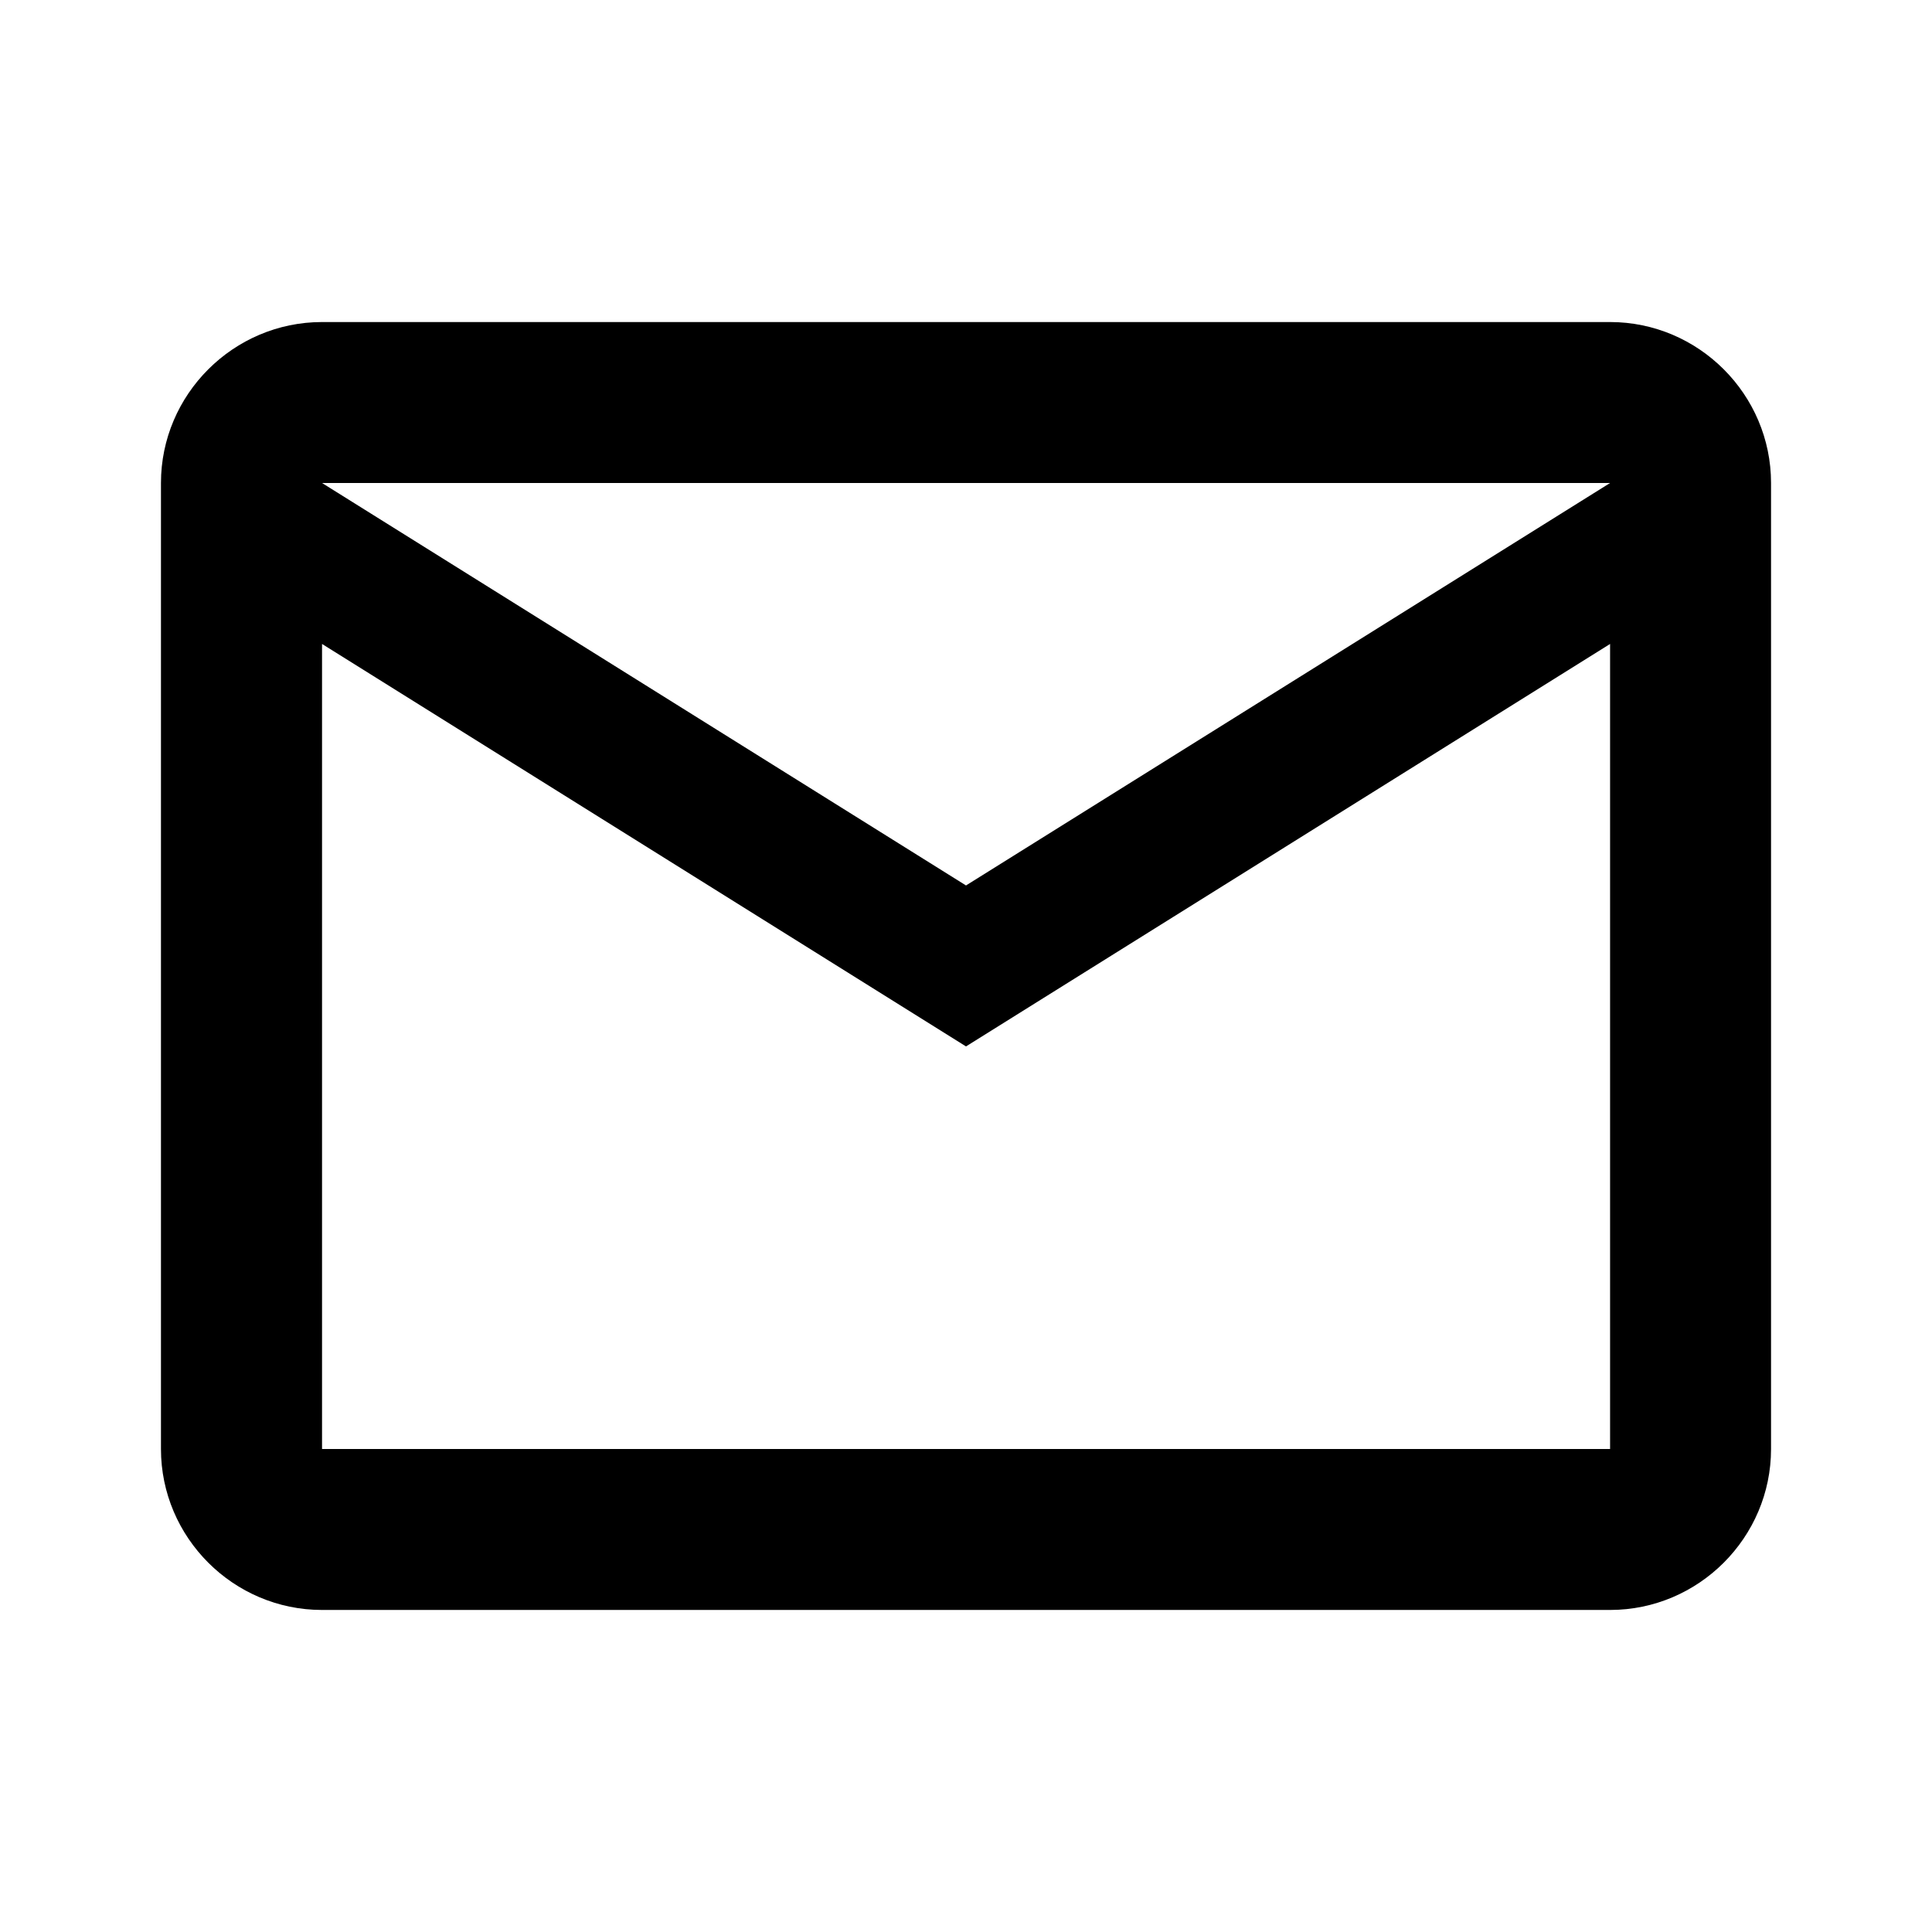
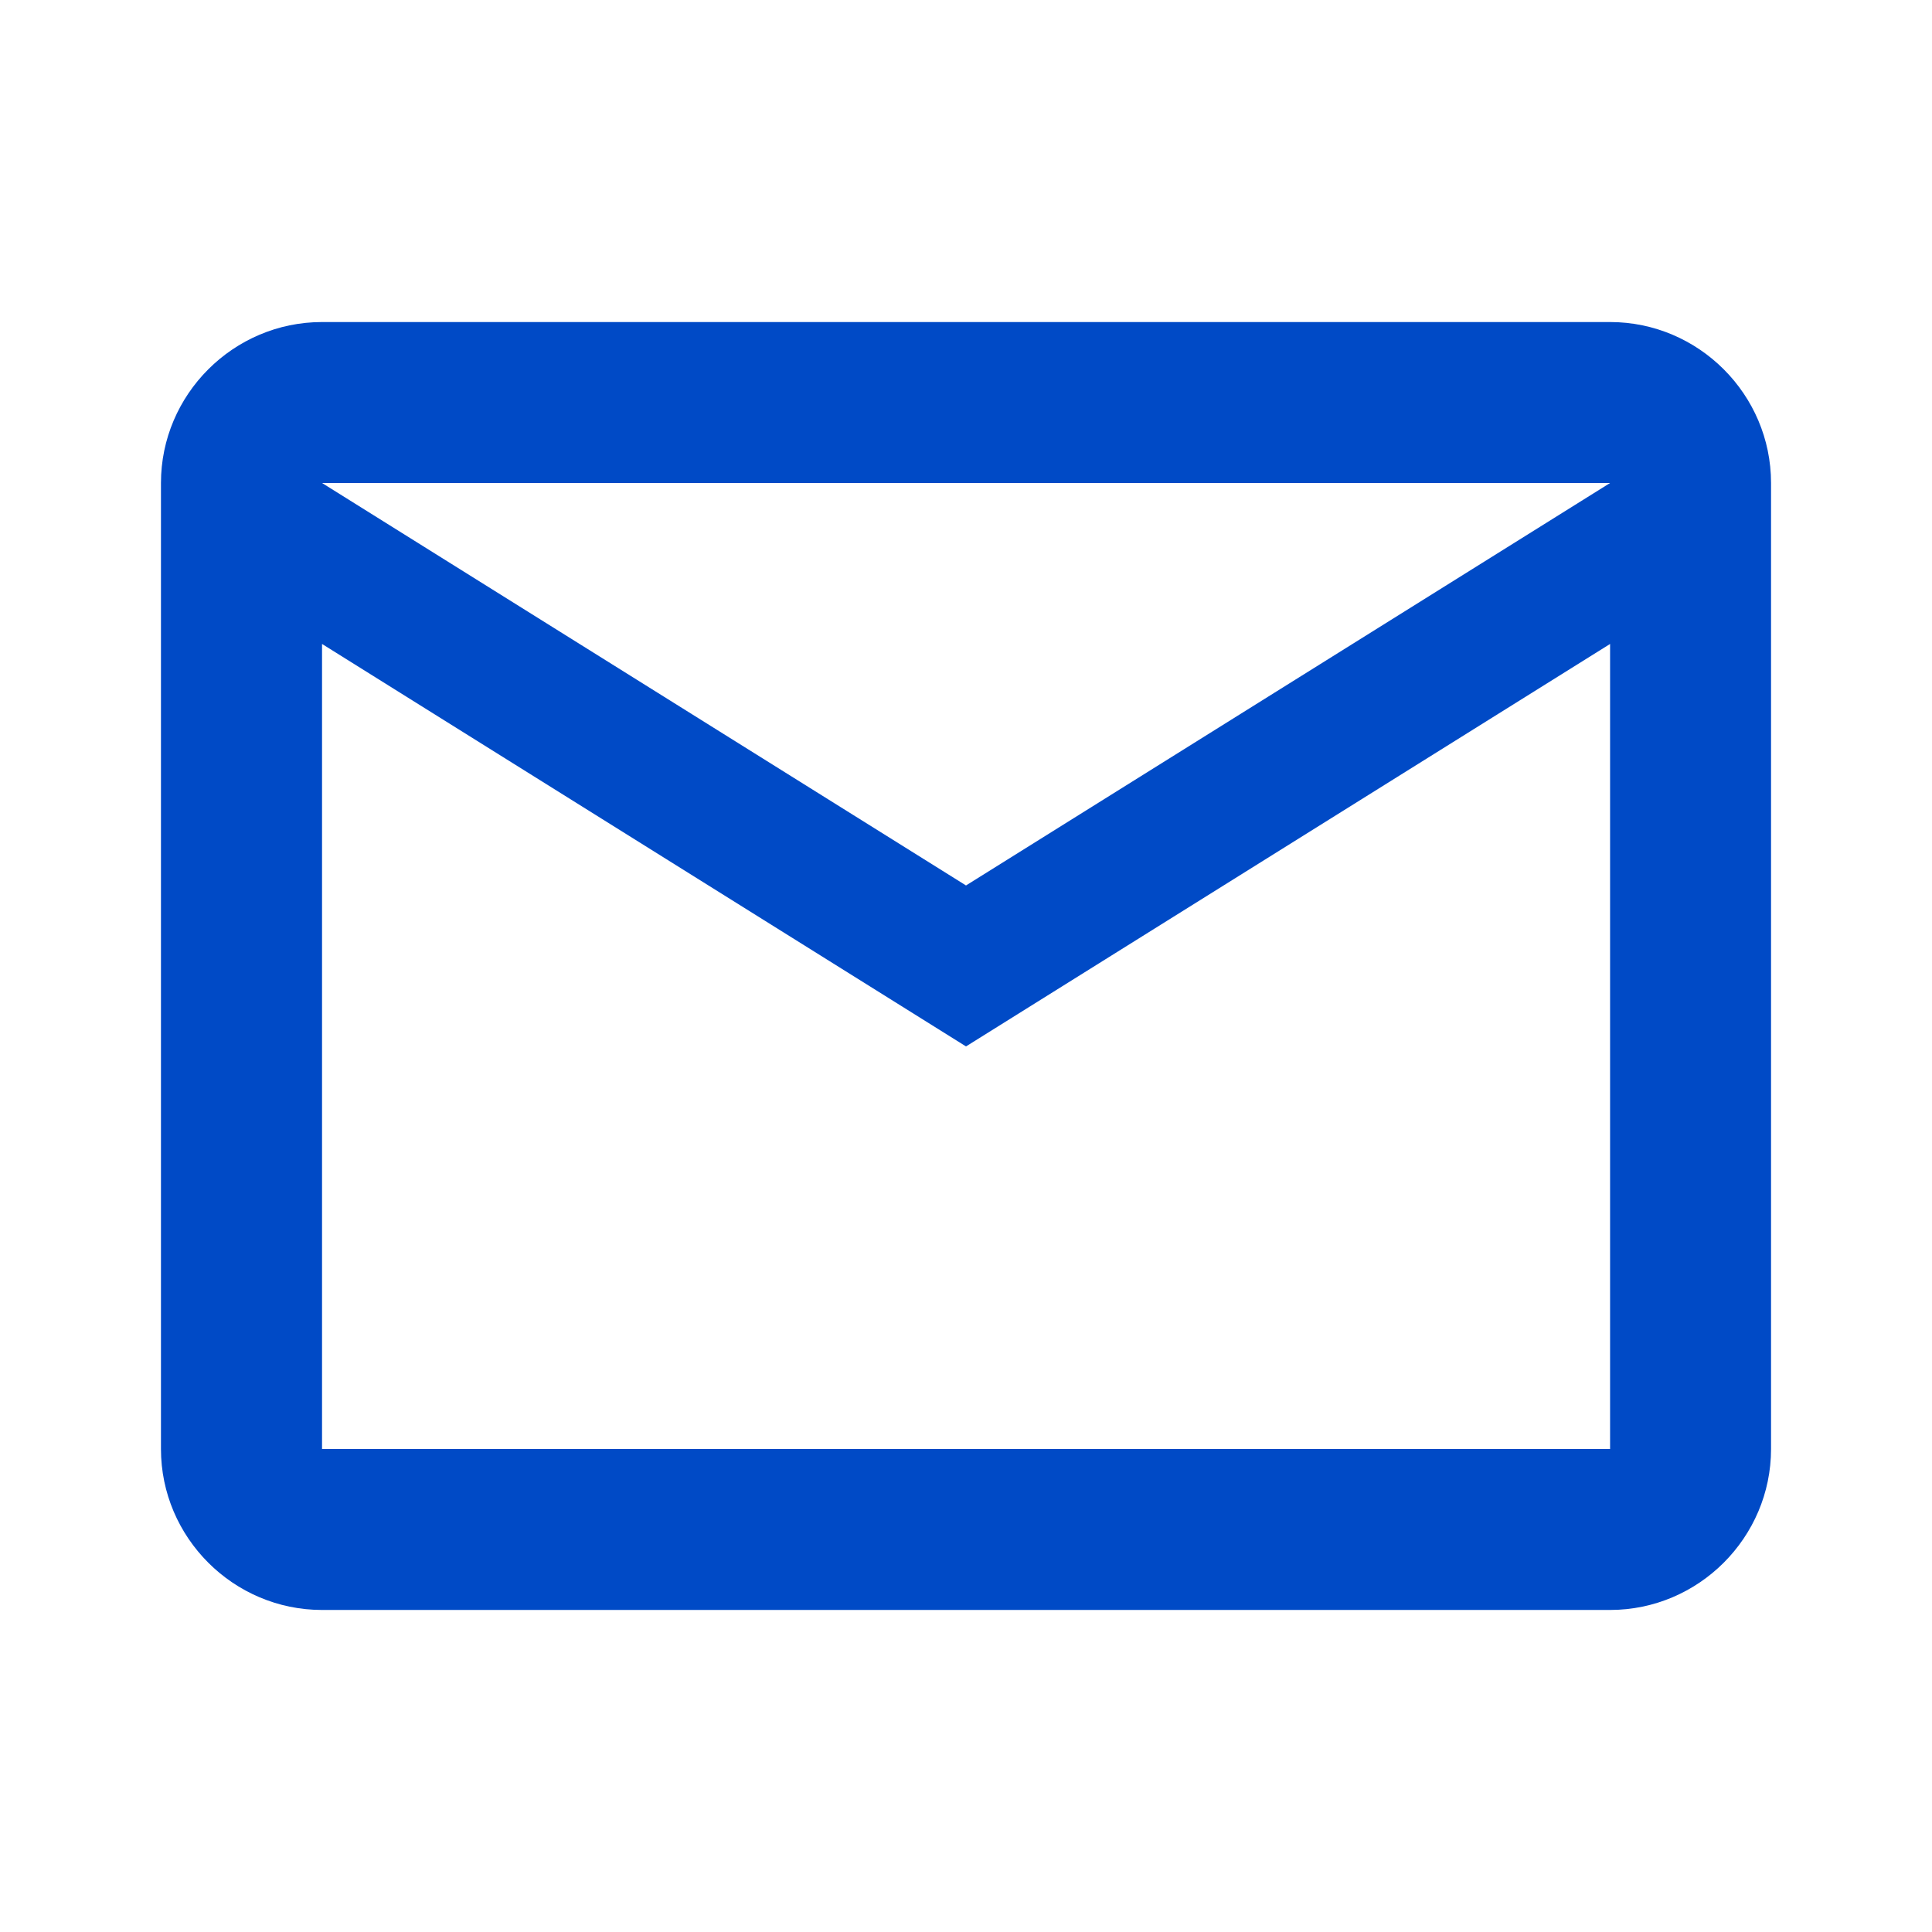
<svg xmlns="http://www.w3.org/2000/svg" width="16" height="16" viewBox="0 0 16 16" fill="none">
-   <path d="M14.667 4C14.667 3.267 14.067 2.667 13.334 2.667H2.667C1.933 2.667 1.333 3.267 1.333 4V12C1.333 12.733 1.933 13.333 2.667 13.333H13.334C14.067 13.333 14.667 12.733 14.667 12V4ZM13.334 4L8 7.333L2.667 4H13.334ZM13.334 12H2.667V5.333L8 8.666L13.334 5.333V12Z" fill="black" />
+   <path d="M14.667 4C14.667 3.267 14.067 2.667 13.334 2.667H2.667C1.933 2.667 1.333 3.267 1.333 4V12C1.333 12.733 1.933 13.333 2.667 13.333H13.334C14.067 13.333 14.667 12.733 14.667 12V4ZM13.334 4L8 7.333L2.667 4H13.334ZM13.334 12H2.667V5.333L8 8.666L13.334 5.333V12Z" fill="#004ac6" />
</svg>
